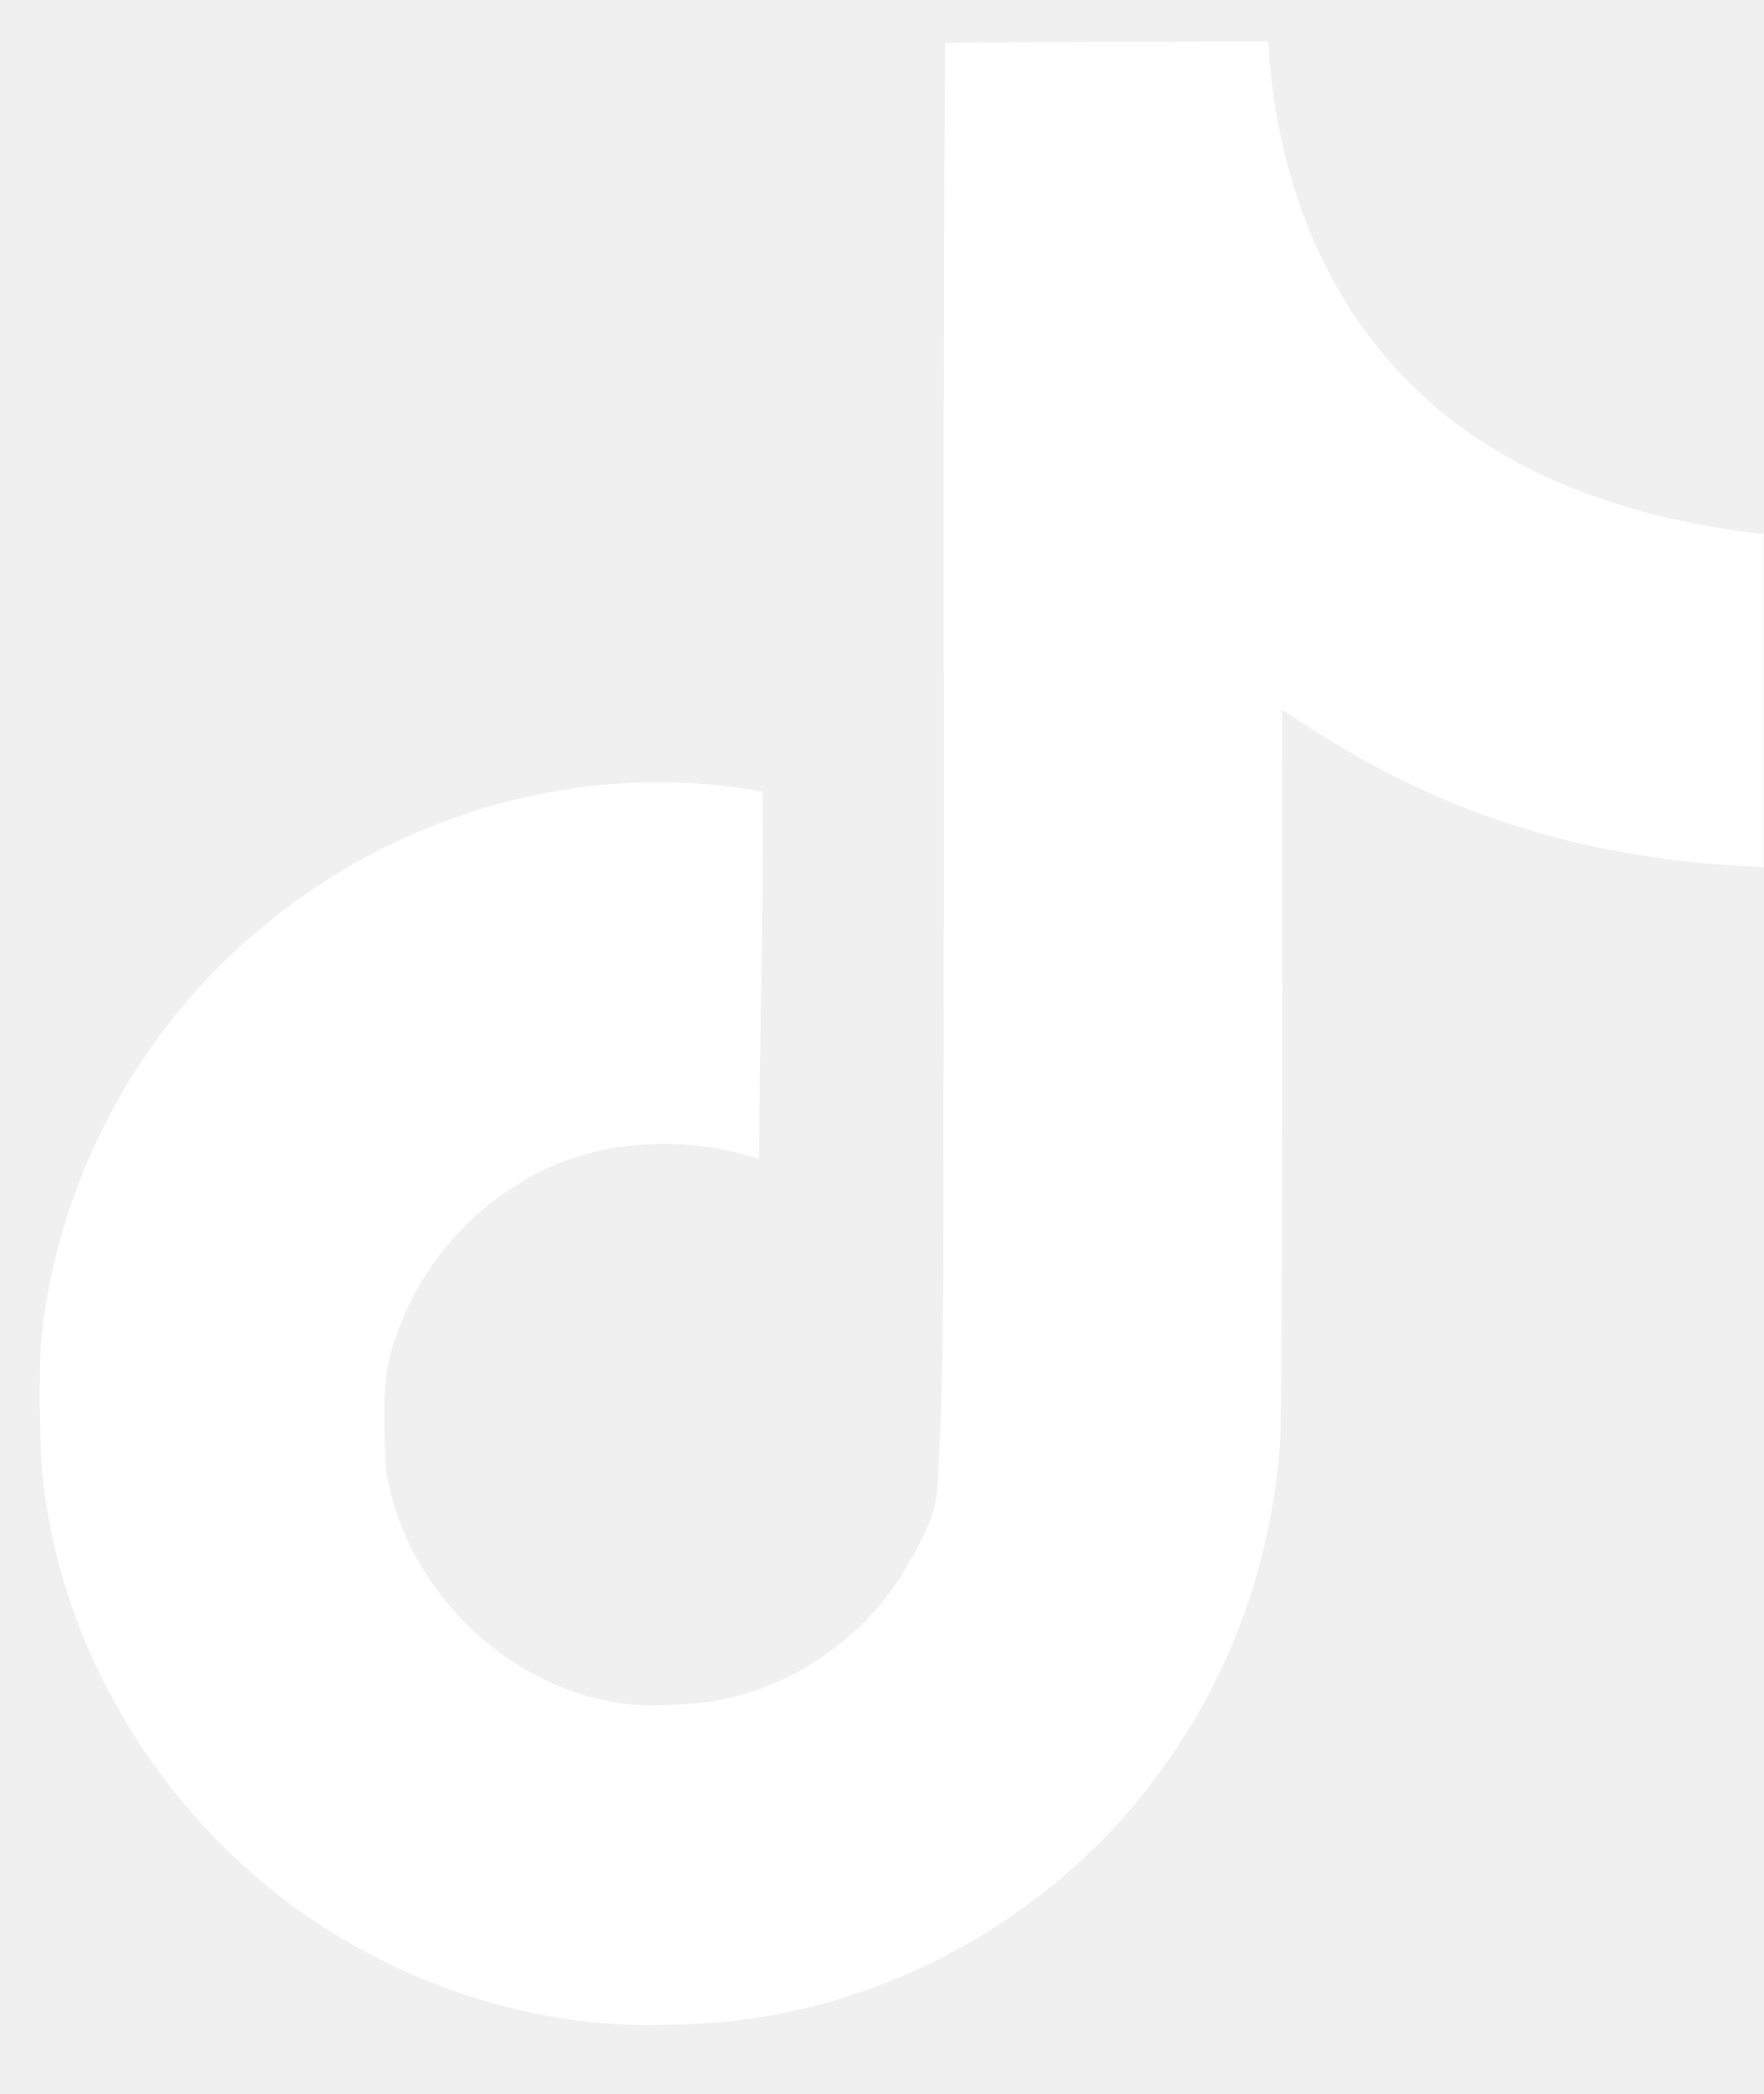
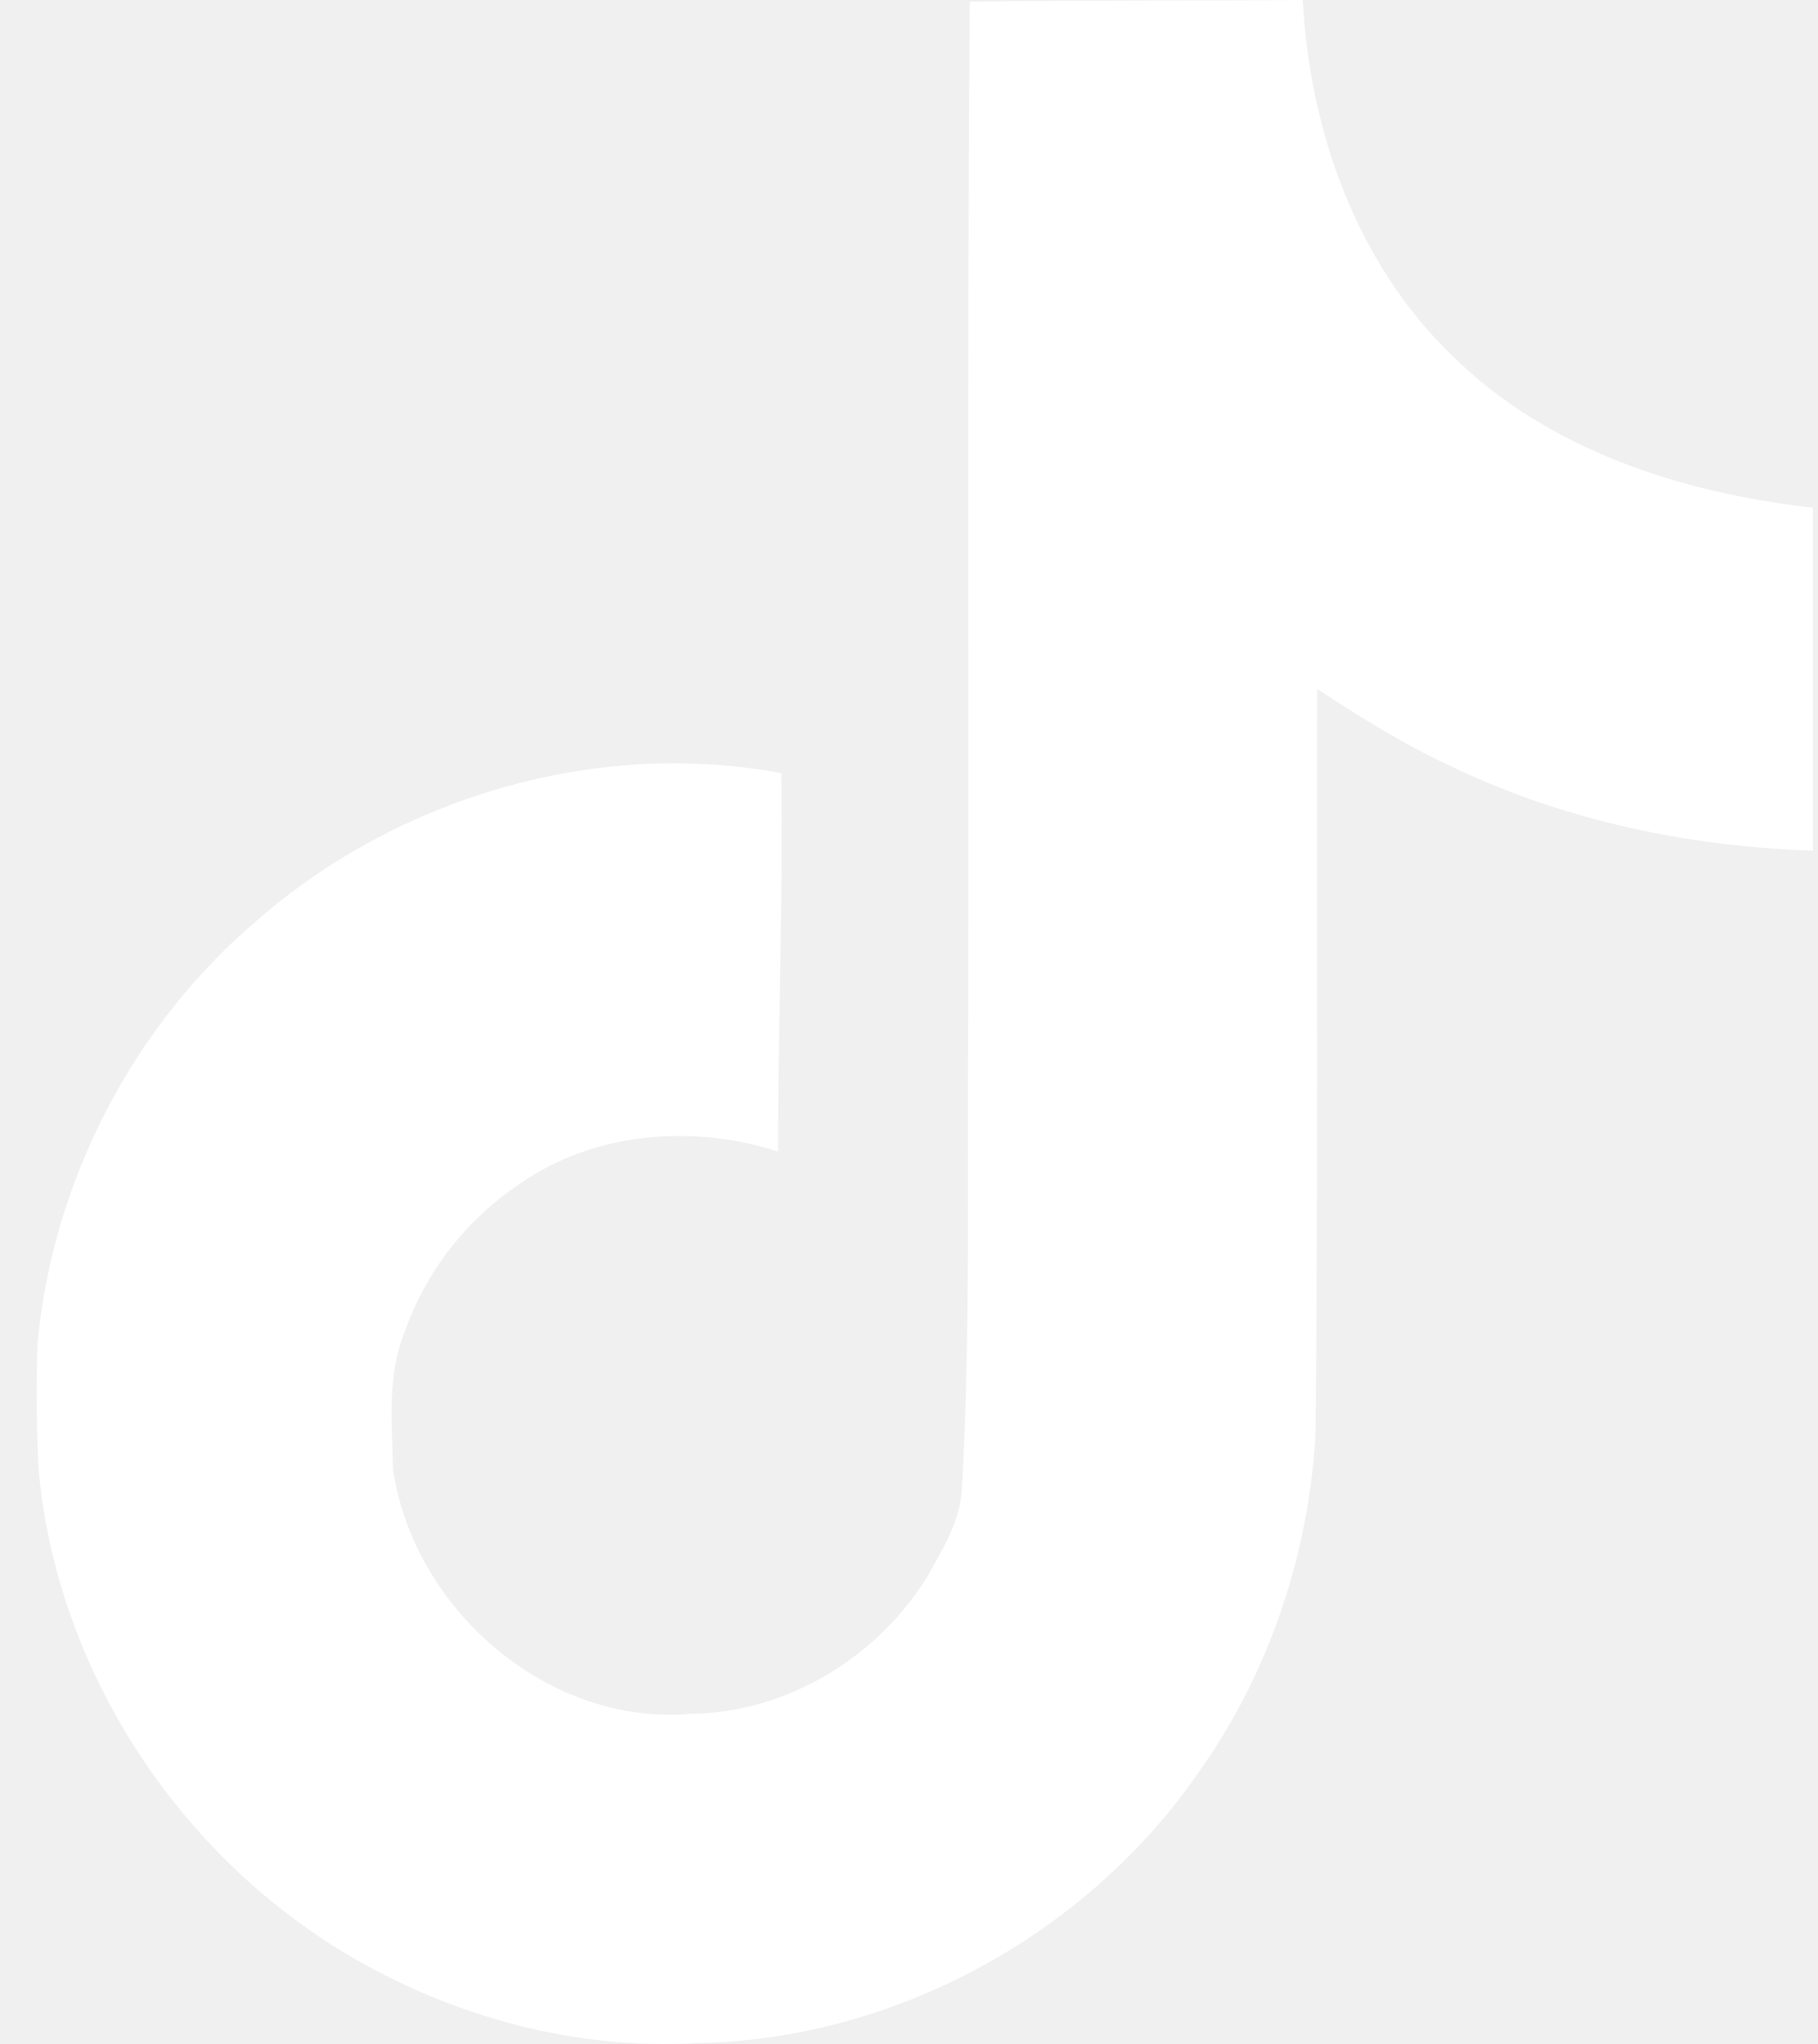
- <svg xmlns="http://www.w3.org/2000/svg" width="16" height="19" viewBox="0 0 16 19" fill="none">
-   <path d="M8.576 0.39C9.557 0.375 10.533 0.384 11.508 0.375C11.567 1.523 11.98 2.693 12.821 3.504C13.659 4.336 14.846 4.717 16 4.846V7.866C14.918 7.831 13.832 7.606 12.85 7.14C12.422 6.946 12.024 6.697 11.634 6.442C11.629 8.634 11.643 10.823 11.62 13.005C11.562 14.054 11.216 15.098 10.606 15.962C9.625 17.4 7.922 18.338 6.173 18.367C5.101 18.428 4.029 18.136 3.115 17.597C1.6 16.704 0.534 15.068 0.379 13.313C0.359 12.941 0.356 12.569 0.37 12.197C0.505 10.77 1.211 9.405 2.306 8.476C3.549 7.394 5.288 6.879 6.918 7.184C6.933 8.295 6.888 9.405 6.888 10.516C6.144 10.275 5.274 10.342 4.624 10.794C4.148 11.108 3.789 11.569 3.601 12.107C3.446 12.487 3.49 12.909 3.499 13.313C3.677 14.544 4.861 15.579 6.124 15.467C6.962 15.458 7.765 14.972 8.201 14.26C8.342 14.011 8.5 13.756 8.509 13.463C8.583 12.121 8.553 10.785 8.562 9.444C8.569 6.42 8.553 3.405 8.576 0.391L8.576 0.39Z" fill="white" />
+ <svg xmlns="http://www.w3.org/2000/svg" width="16" height="18" viewBox="0 0 16 18" fill="none">
+   <path d="M8.537 0.015C9.519 0 10.495 0.009 11.47 0C11.529 1.148 11.942 2.318 12.782 3.129C13.621 3.961 14.807 4.342 15.961 4.471V7.491C14.88 7.456 13.793 7.231 12.811 6.765C12.384 6.571 11.986 6.322 11.596 6.067C11.591 8.259 11.605 10.448 11.582 12.63C11.523 13.679 11.177 14.723 10.567 15.587C9.586 17.025 7.884 17.963 6.135 17.992C5.062 18.053 3.99 17.761 3.076 17.222C1.561 16.329 0.495 14.693 0.34 12.938C0.321 12.566 0.318 12.194 0.331 11.822C0.466 10.395 1.172 9.03 2.268 8.101C3.51 7.019 5.25 6.504 6.879 6.809C6.894 7.92 6.85 9.03 6.85 10.141C6.105 9.9 5.236 9.967 4.585 10.419C4.11 10.733 3.75 11.194 3.562 11.732C3.407 12.112 3.451 12.534 3.46 12.938C3.639 14.169 4.822 15.204 6.086 15.092C6.923 15.083 7.726 14.597 8.163 13.885C8.304 13.636 8.462 13.381 8.47 13.088C8.544 11.746 8.515 10.41 8.524 9.069C8.53 6.045 8.515 3.03 8.538 0.016L8.537 0.015Z" fill="white" />
</svg>
